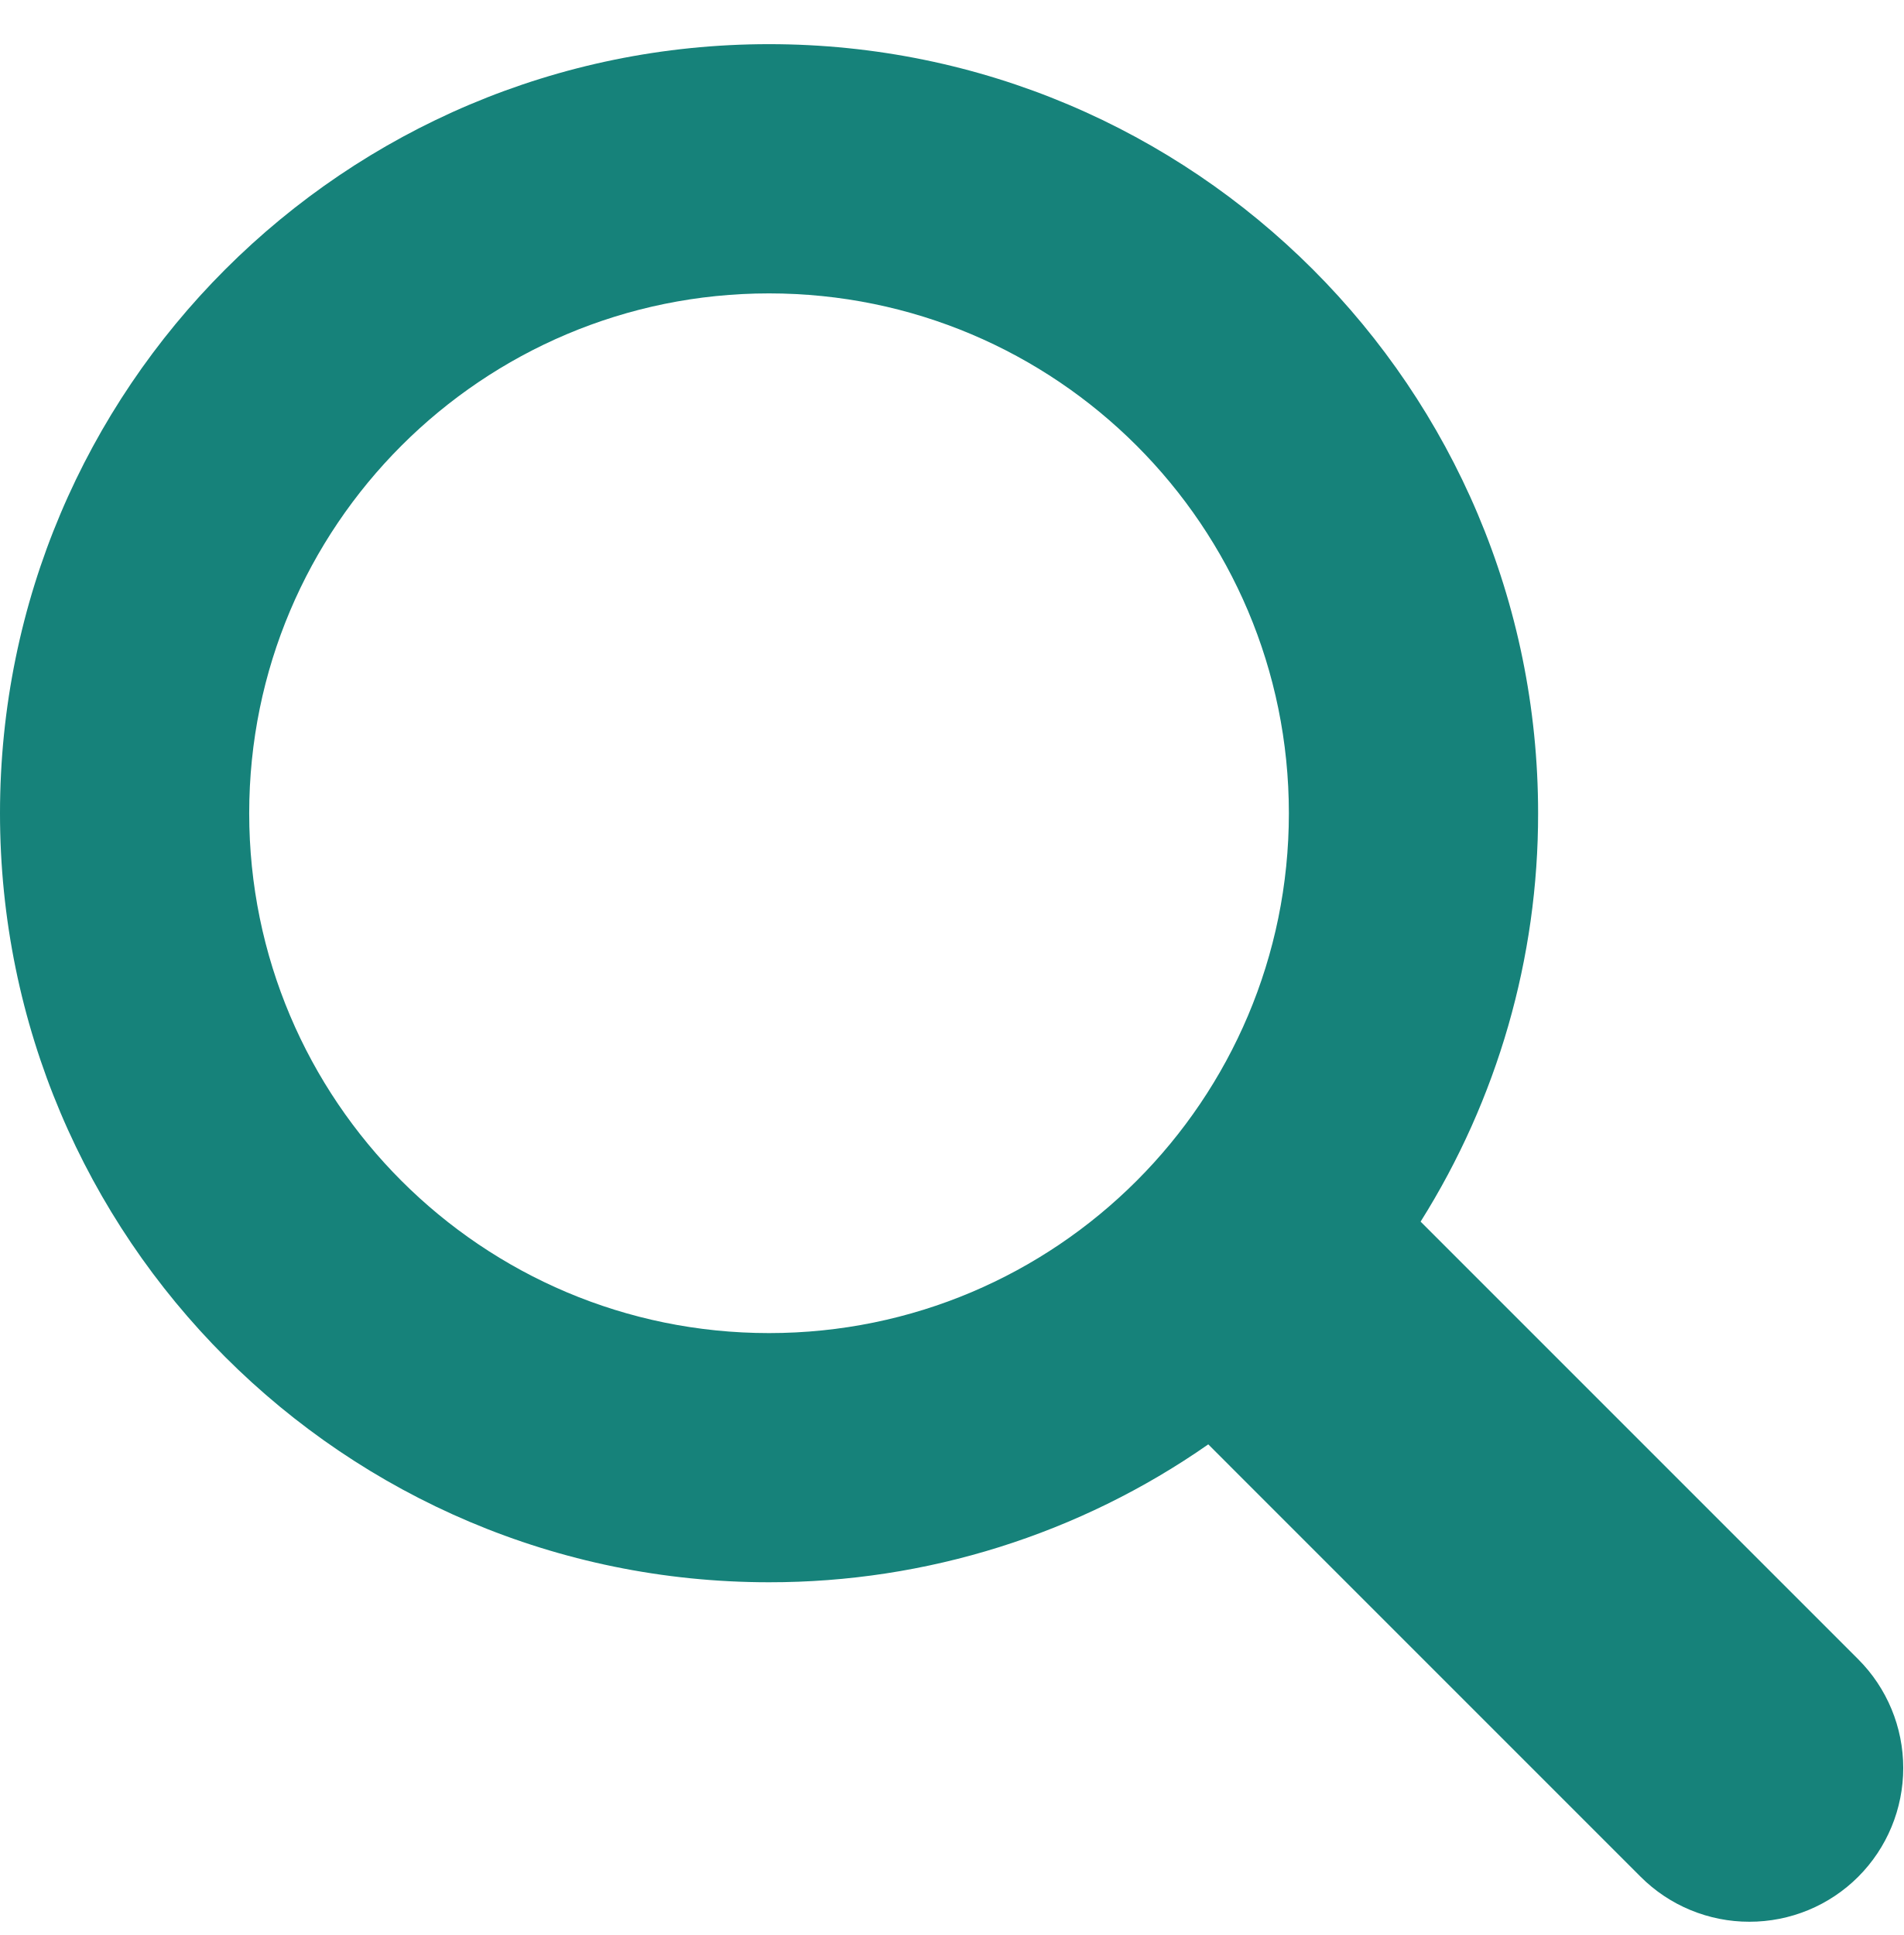
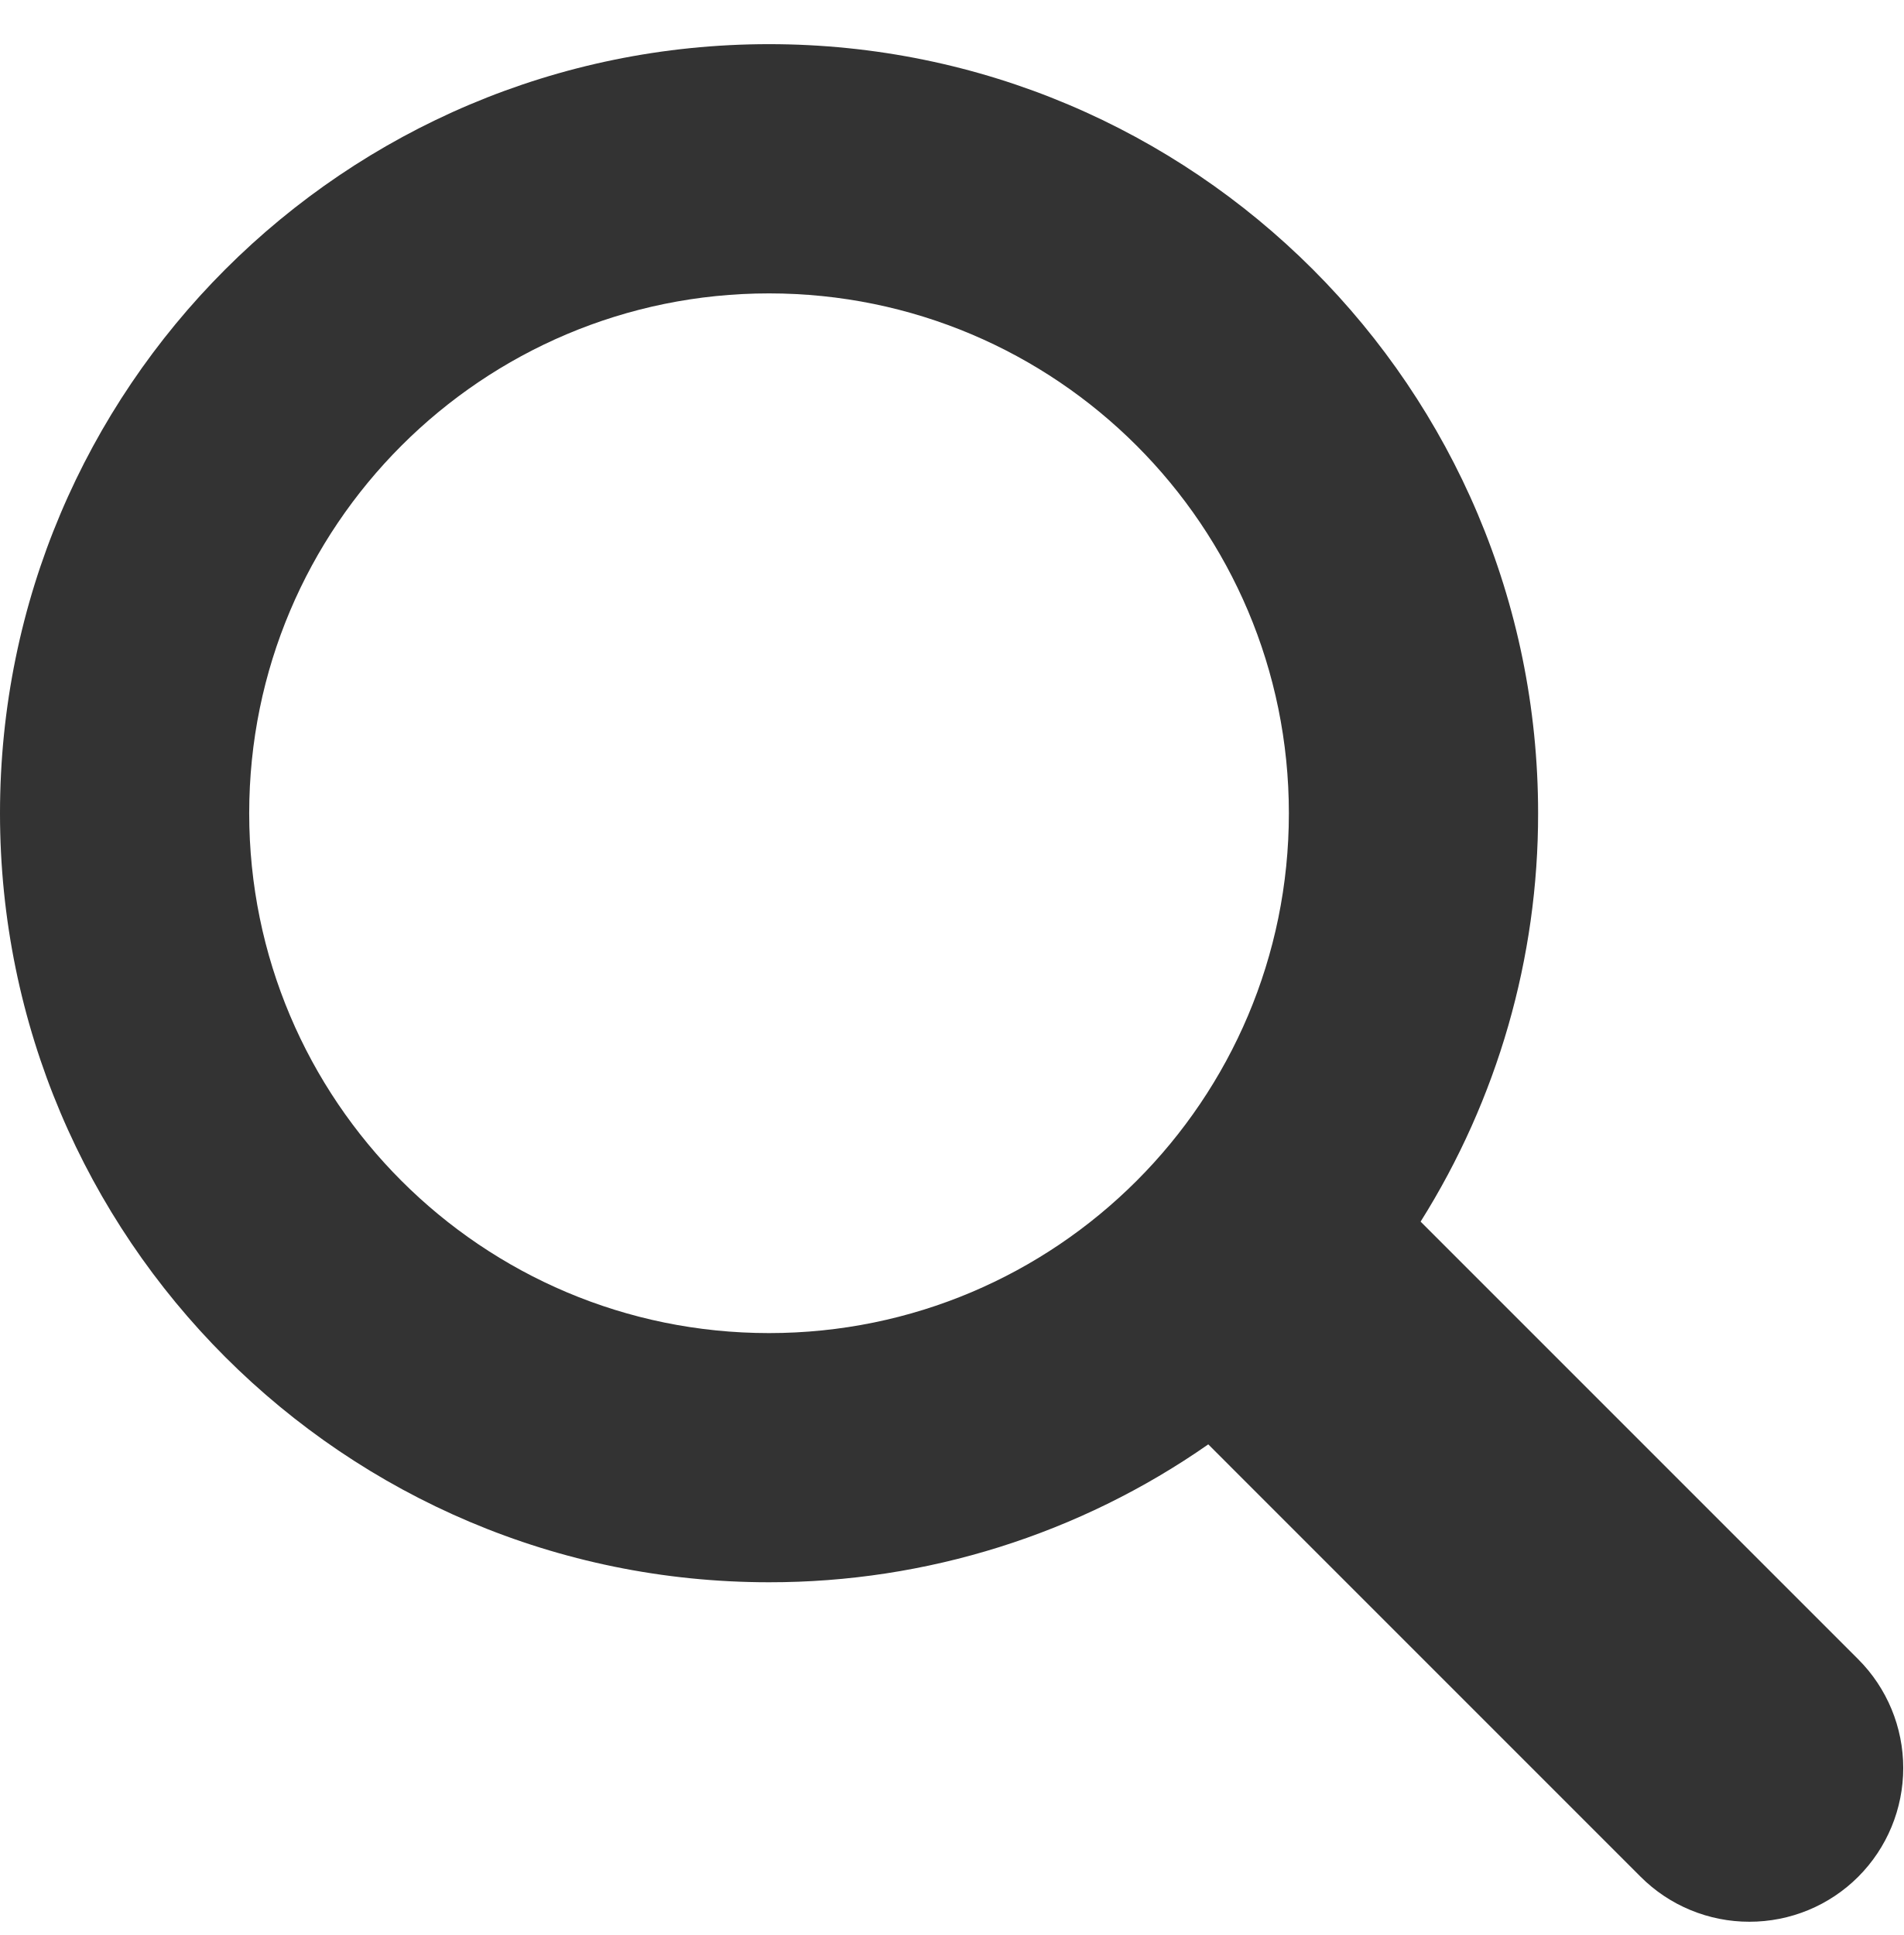
<svg xmlns="http://www.w3.org/2000/svg" width="60" height="61" viewBox="0 0 60 61" fill="none">
  <g clip-path="url(#clip0_163_560)">
-     <path d="M58.579 52.306L44.785 38.511C47.21 34.655 48.495 30.191 48.489 25.636C48.489 12.246 37.634 1.392 24.244 1.392C10.854 1.392 0 12.246 0 25.636C0 39.027 10.854 49.88 24.244 49.88C29.196 49.886 34.031 48.368 38.091 45.533L51.721 59.164C52.172 59.615 52.706 59.972 53.295 60.215C53.883 60.458 54.514 60.583 55.15 60.582C55.787 60.583 56.418 60.458 57.007 60.215C57.595 59.972 58.13 59.615 58.581 59.164C59.49 58.255 60 57.021 60 55.735C60 54.449 59.489 53.215 58.579 52.306ZM24.244 42.025C15.194 42.025 7.856 34.688 7.856 25.637C7.856 16.586 15.194 9.249 24.244 9.249C33.295 9.249 40.632 16.586 40.632 25.637C40.632 34.688 33.295 42.025 24.244 42.025Z" fill="#16827A" />
+     <path d="M58.579 52.306L44.785 38.511C47.21 34.655 48.495 30.191 48.489 25.636C48.489 12.246 37.634 1.392 24.244 1.392C10.854 1.392 0 12.246 0 25.636C0 39.027 10.854 49.88 24.244 49.88C29.196 49.886 34.031 48.368 38.091 45.533L51.721 59.164C52.172 59.615 52.706 59.972 53.295 60.215C53.883 60.458 54.514 60.583 55.15 60.582C55.787 60.583 56.418 60.458 57.007 60.215C57.595 59.972 58.13 59.615 58.581 59.164C59.49 58.255 60 57.021 60 55.735C60 54.449 59.489 53.215 58.579 52.306ZM24.244 42.025C15.194 42.025 7.856 34.688 7.856 25.637C7.856 16.586 15.194 9.249 24.244 9.249C33.295 9.249 40.632 16.586 40.632 25.637C40.632 34.688 33.295 42.025 24.244 42.025Z" fill="#333" />
  </g>
  <defs>
    <clipPath id="clip0_163_560">
      <rect width="60" height="60" fill="" transform="translate(0 0.987305)" />
    </clipPath>
  </defs>
</svg>
